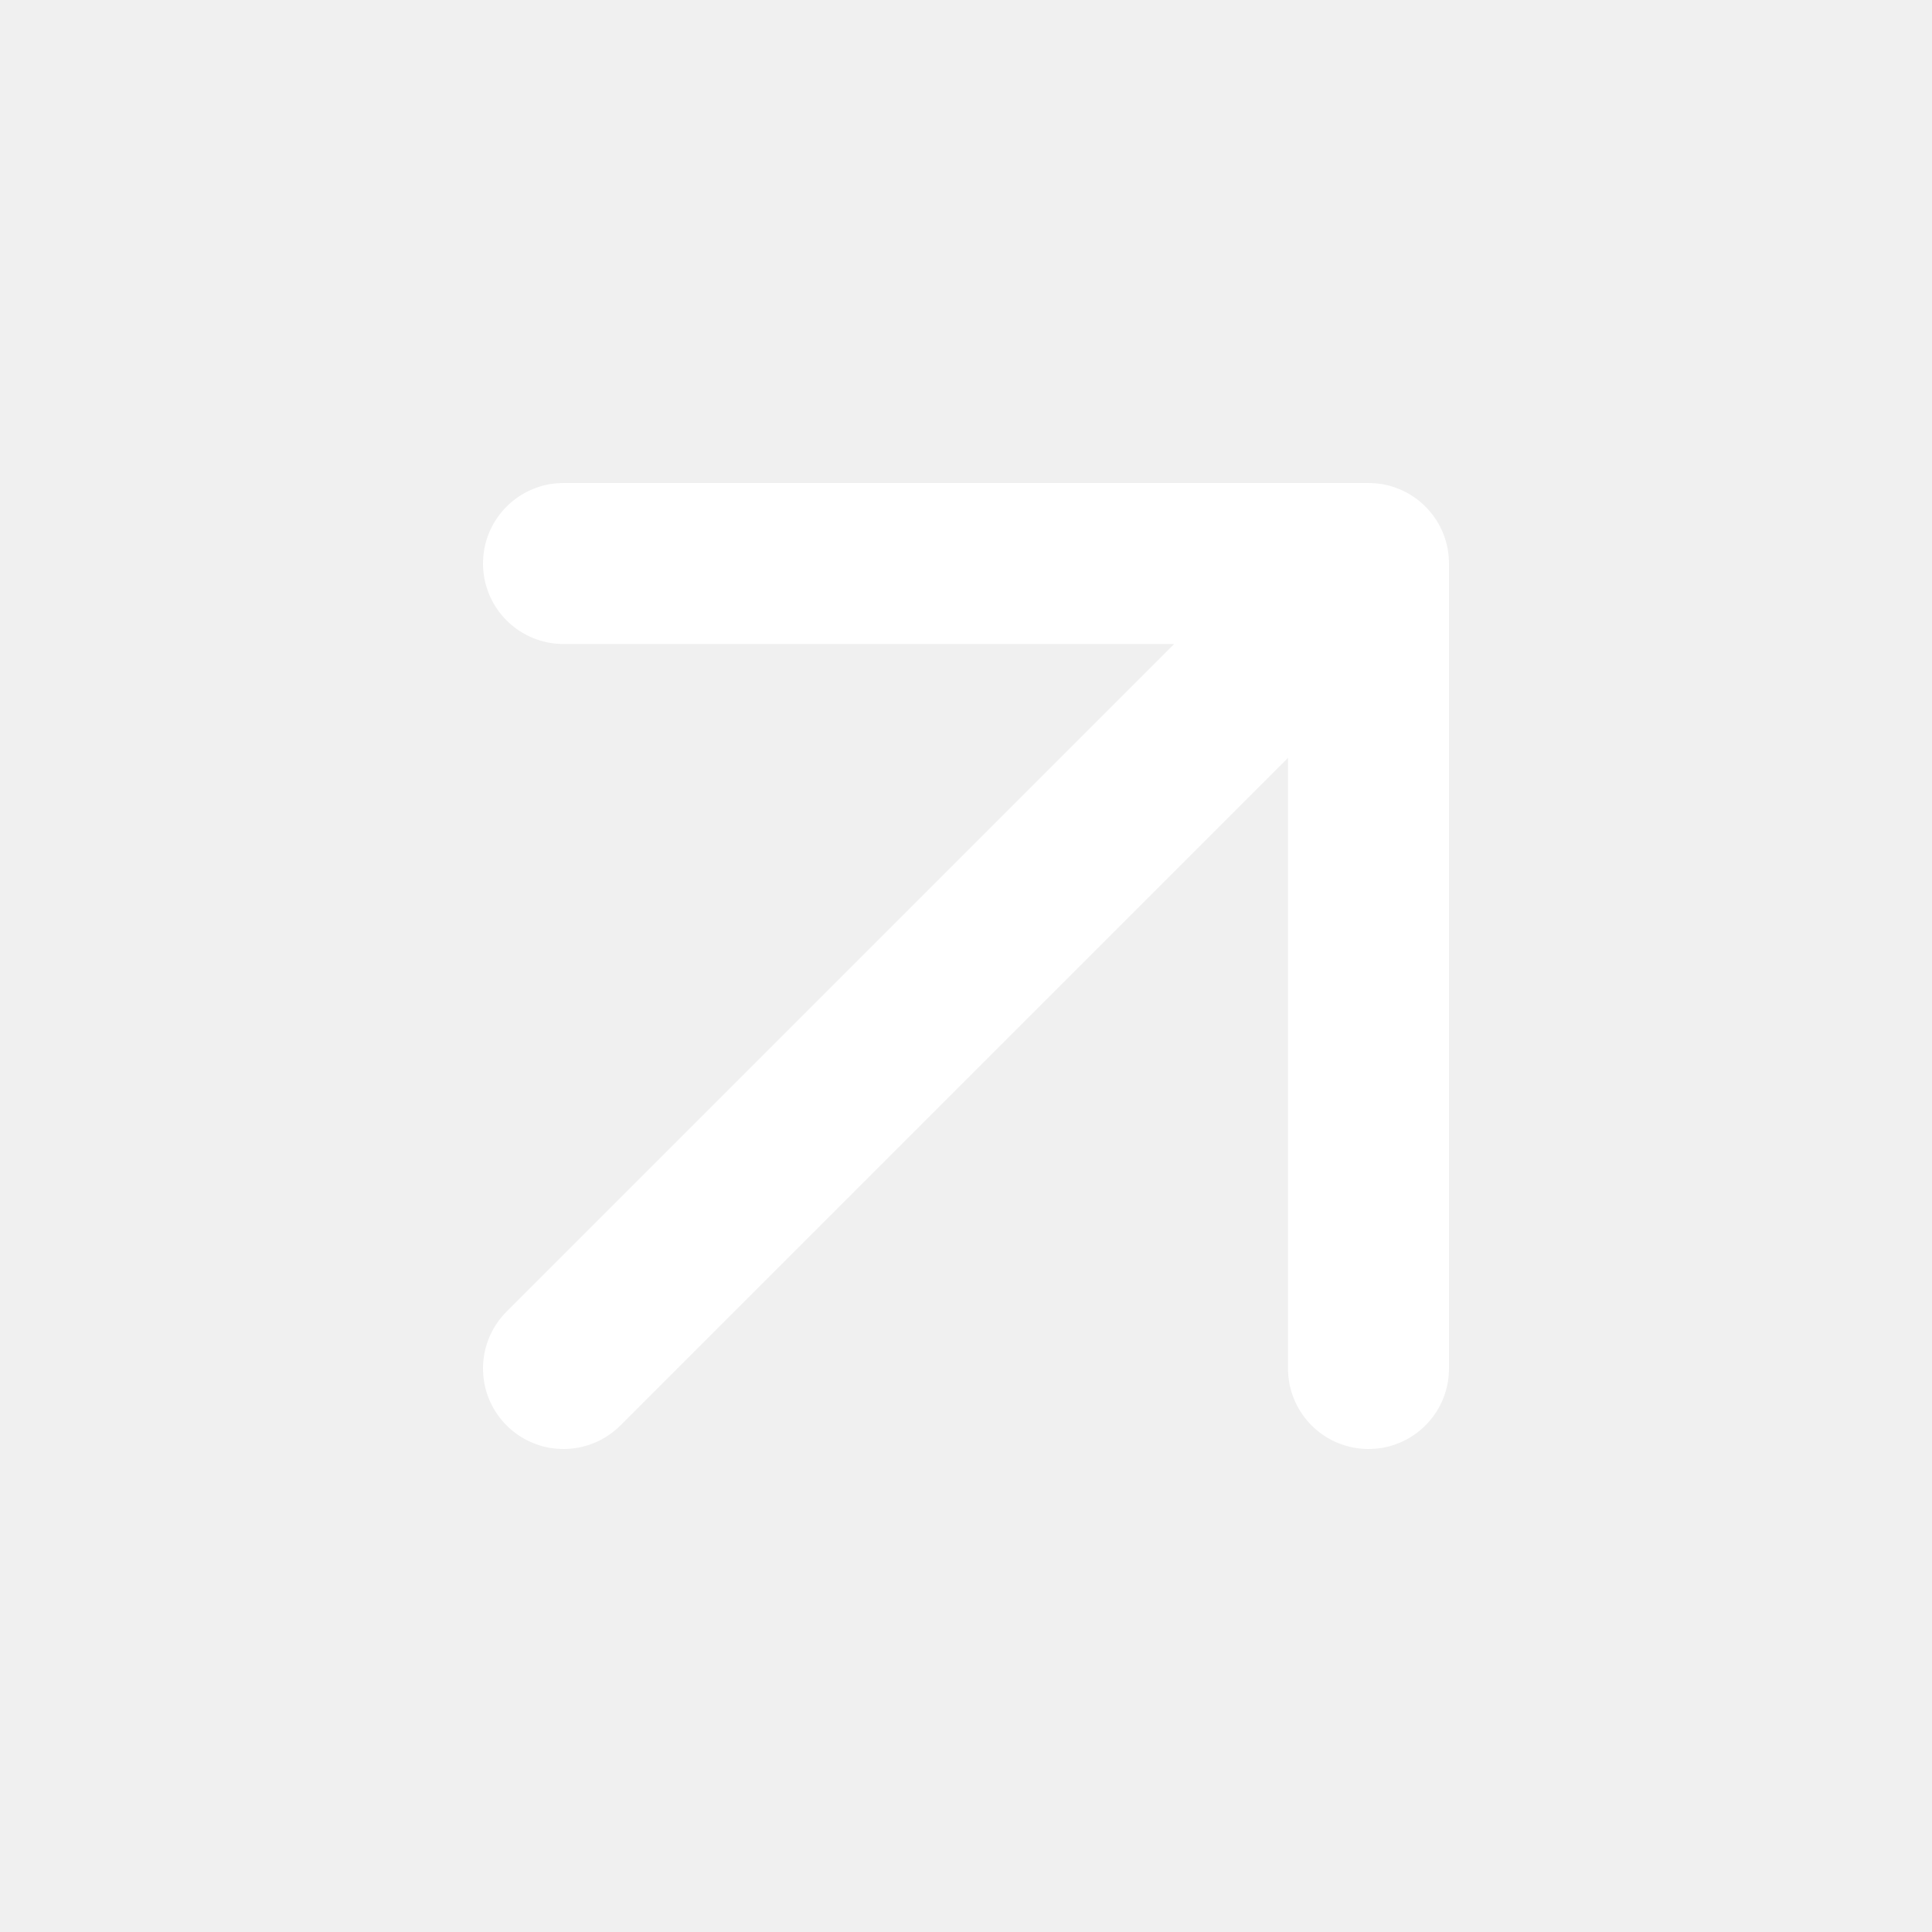
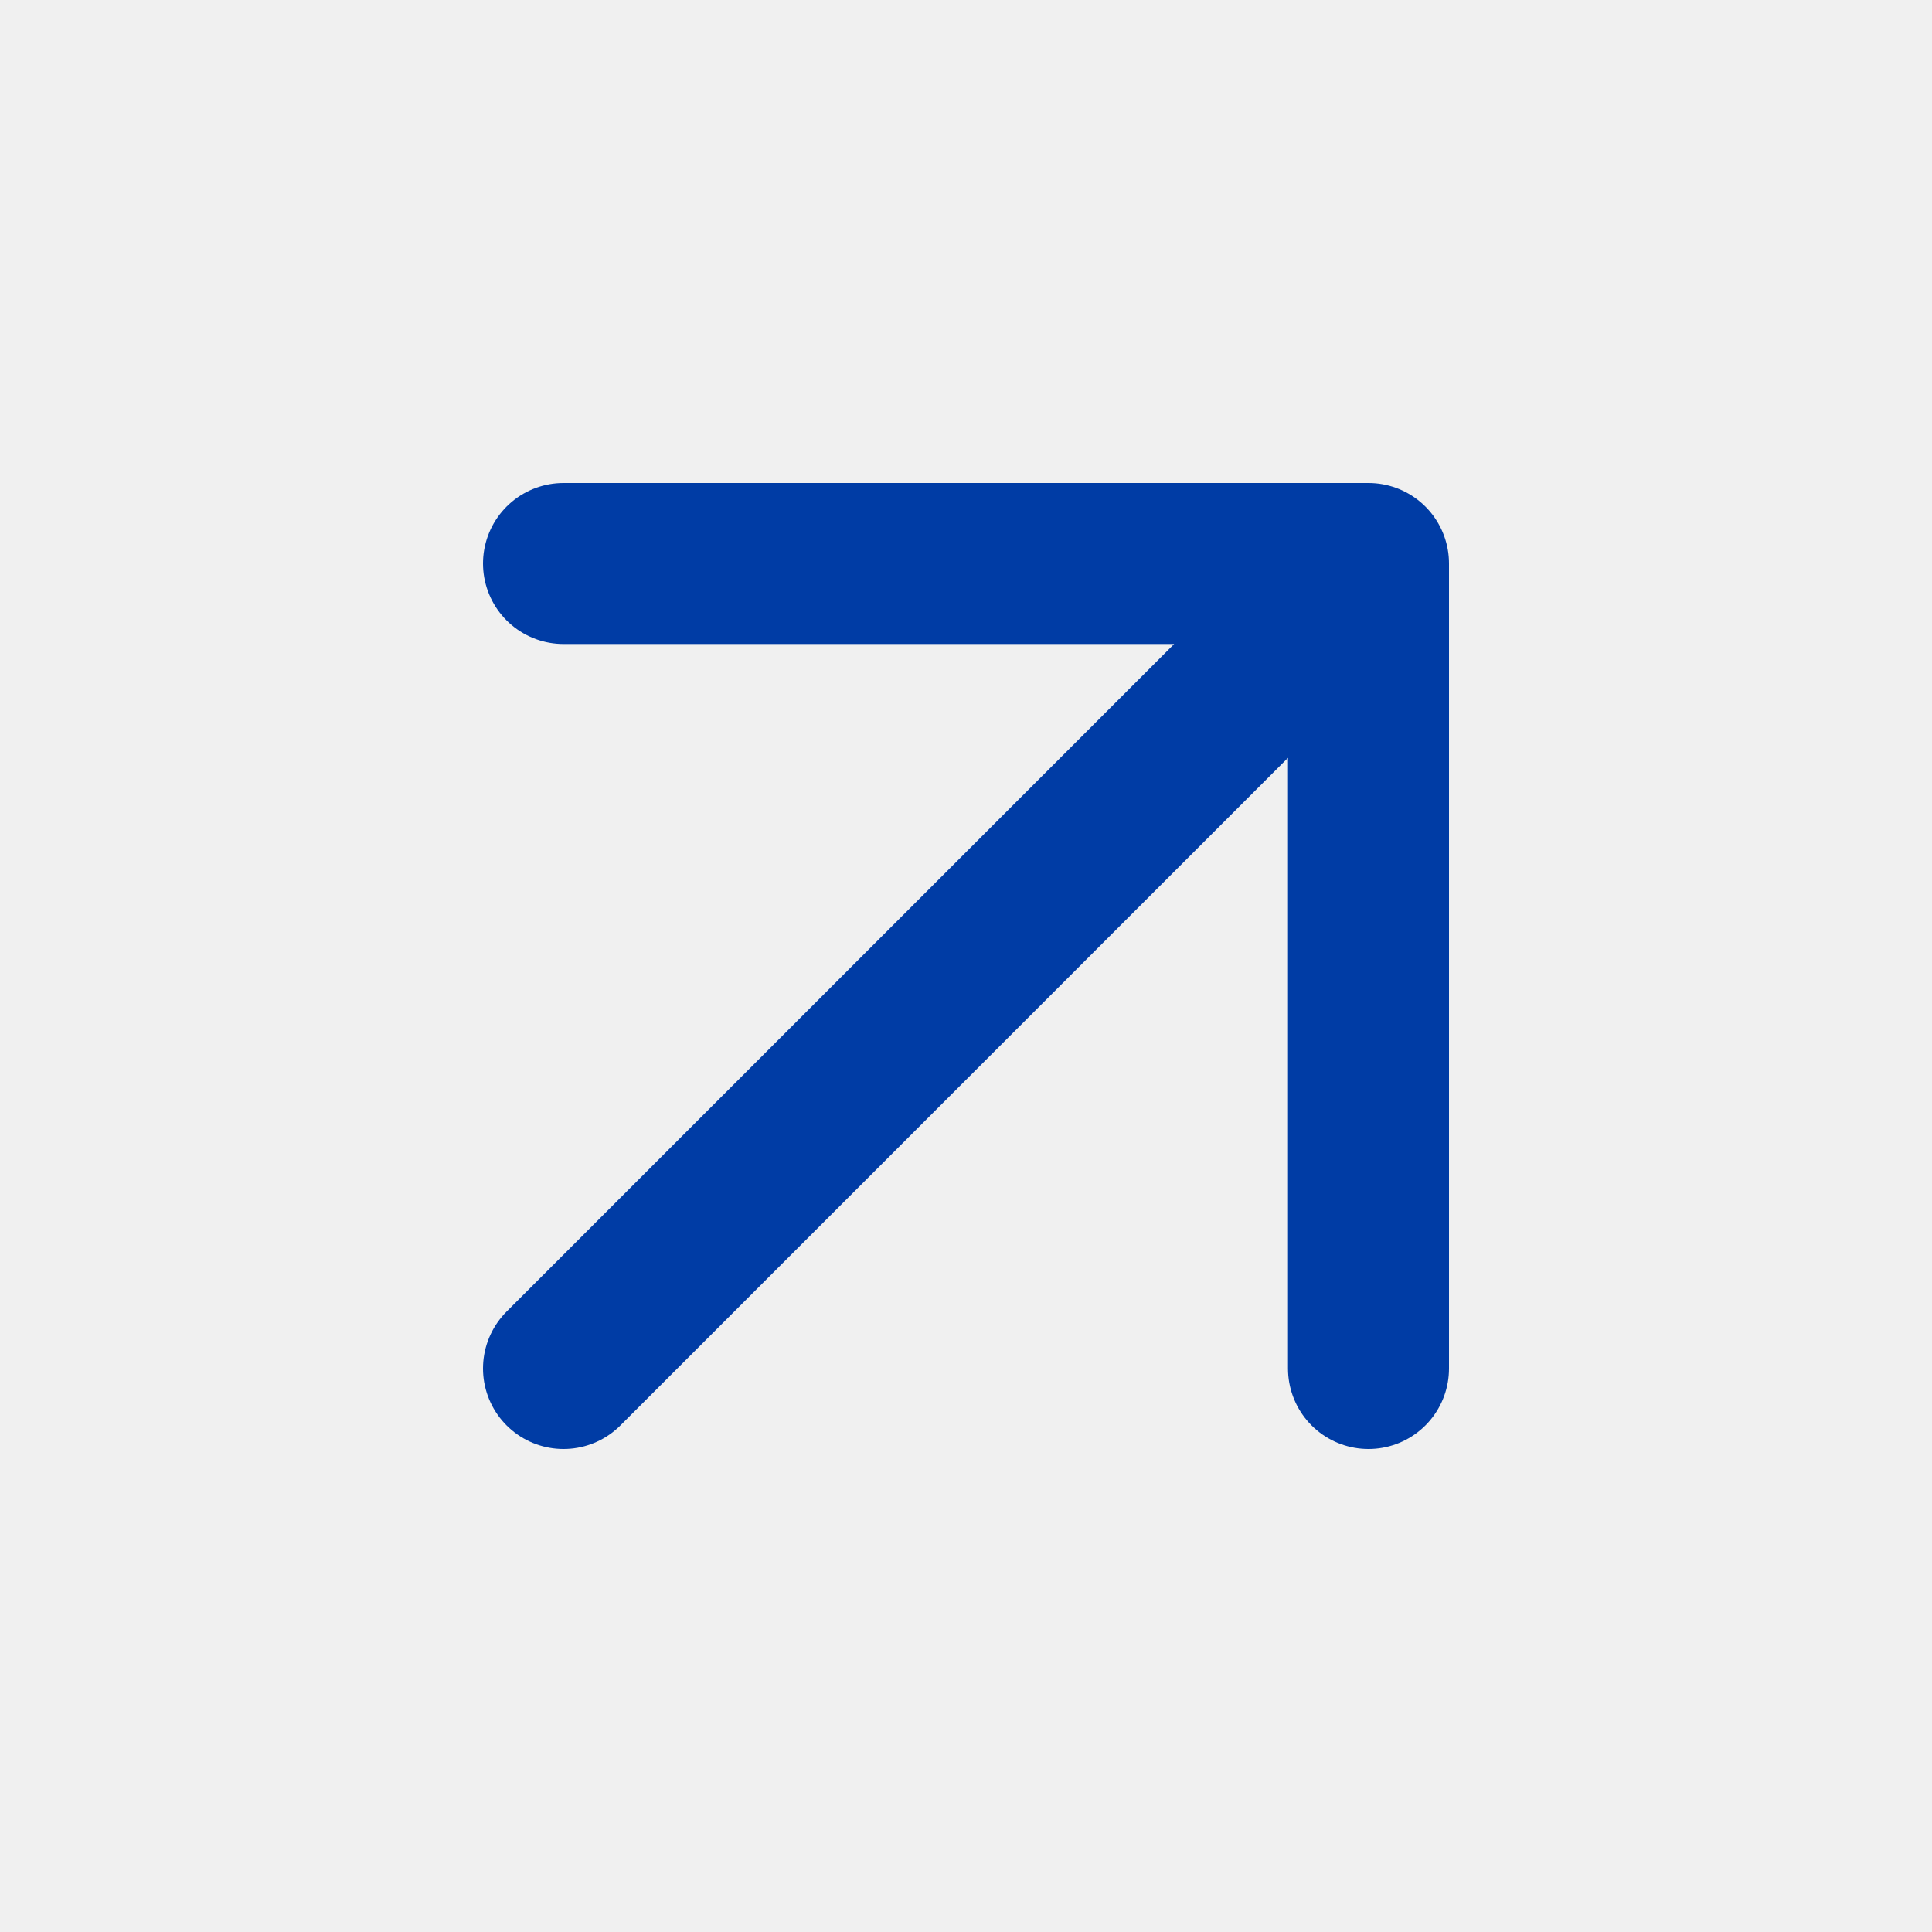
<svg xmlns="http://www.w3.org/2000/svg" width="24" height="24" viewBox="0 0 24 24" fill="none">
-   <path d="M7 17L17 7M17 7H7M17 7V17" stroke="white" stroke-width="2" stroke-linecap="round" stroke-linejoin="round" />
+   <path d="M7 17L17 7M17 7H7M17 7V17" stroke="#003CA5" stroke-width="2" stroke-linecap="round" stroke-linejoin="round" />
</svg>
